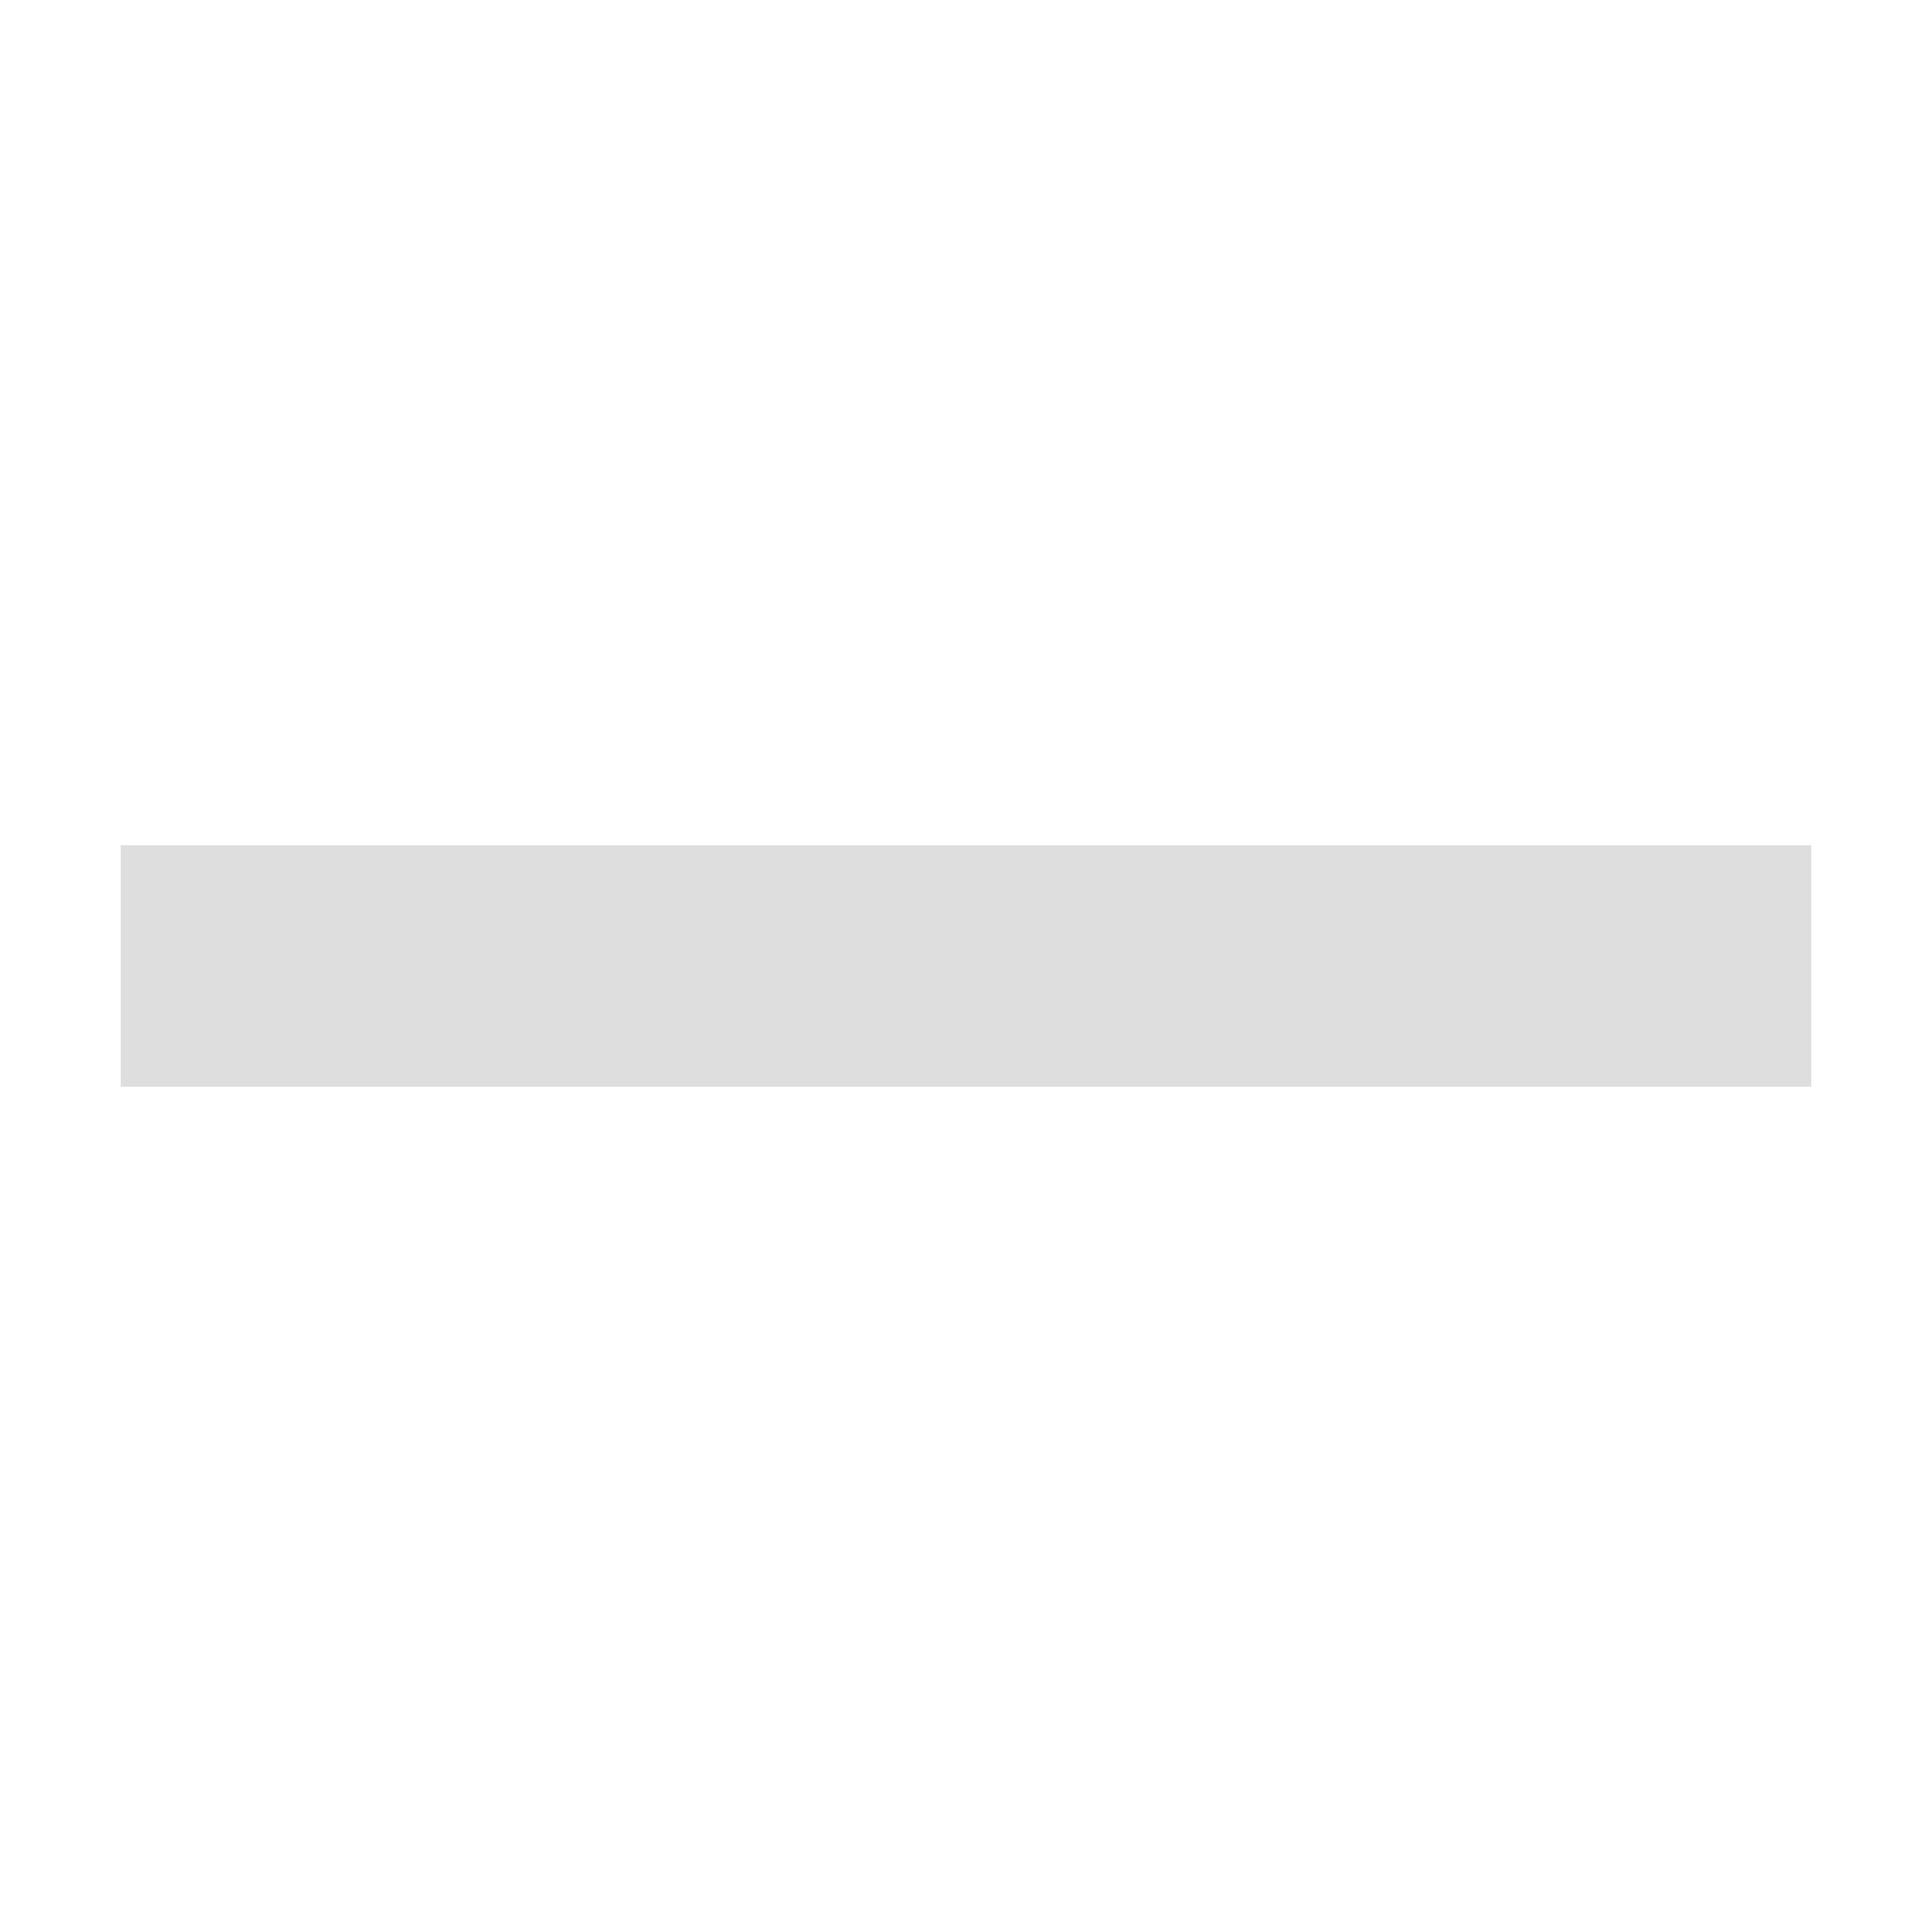
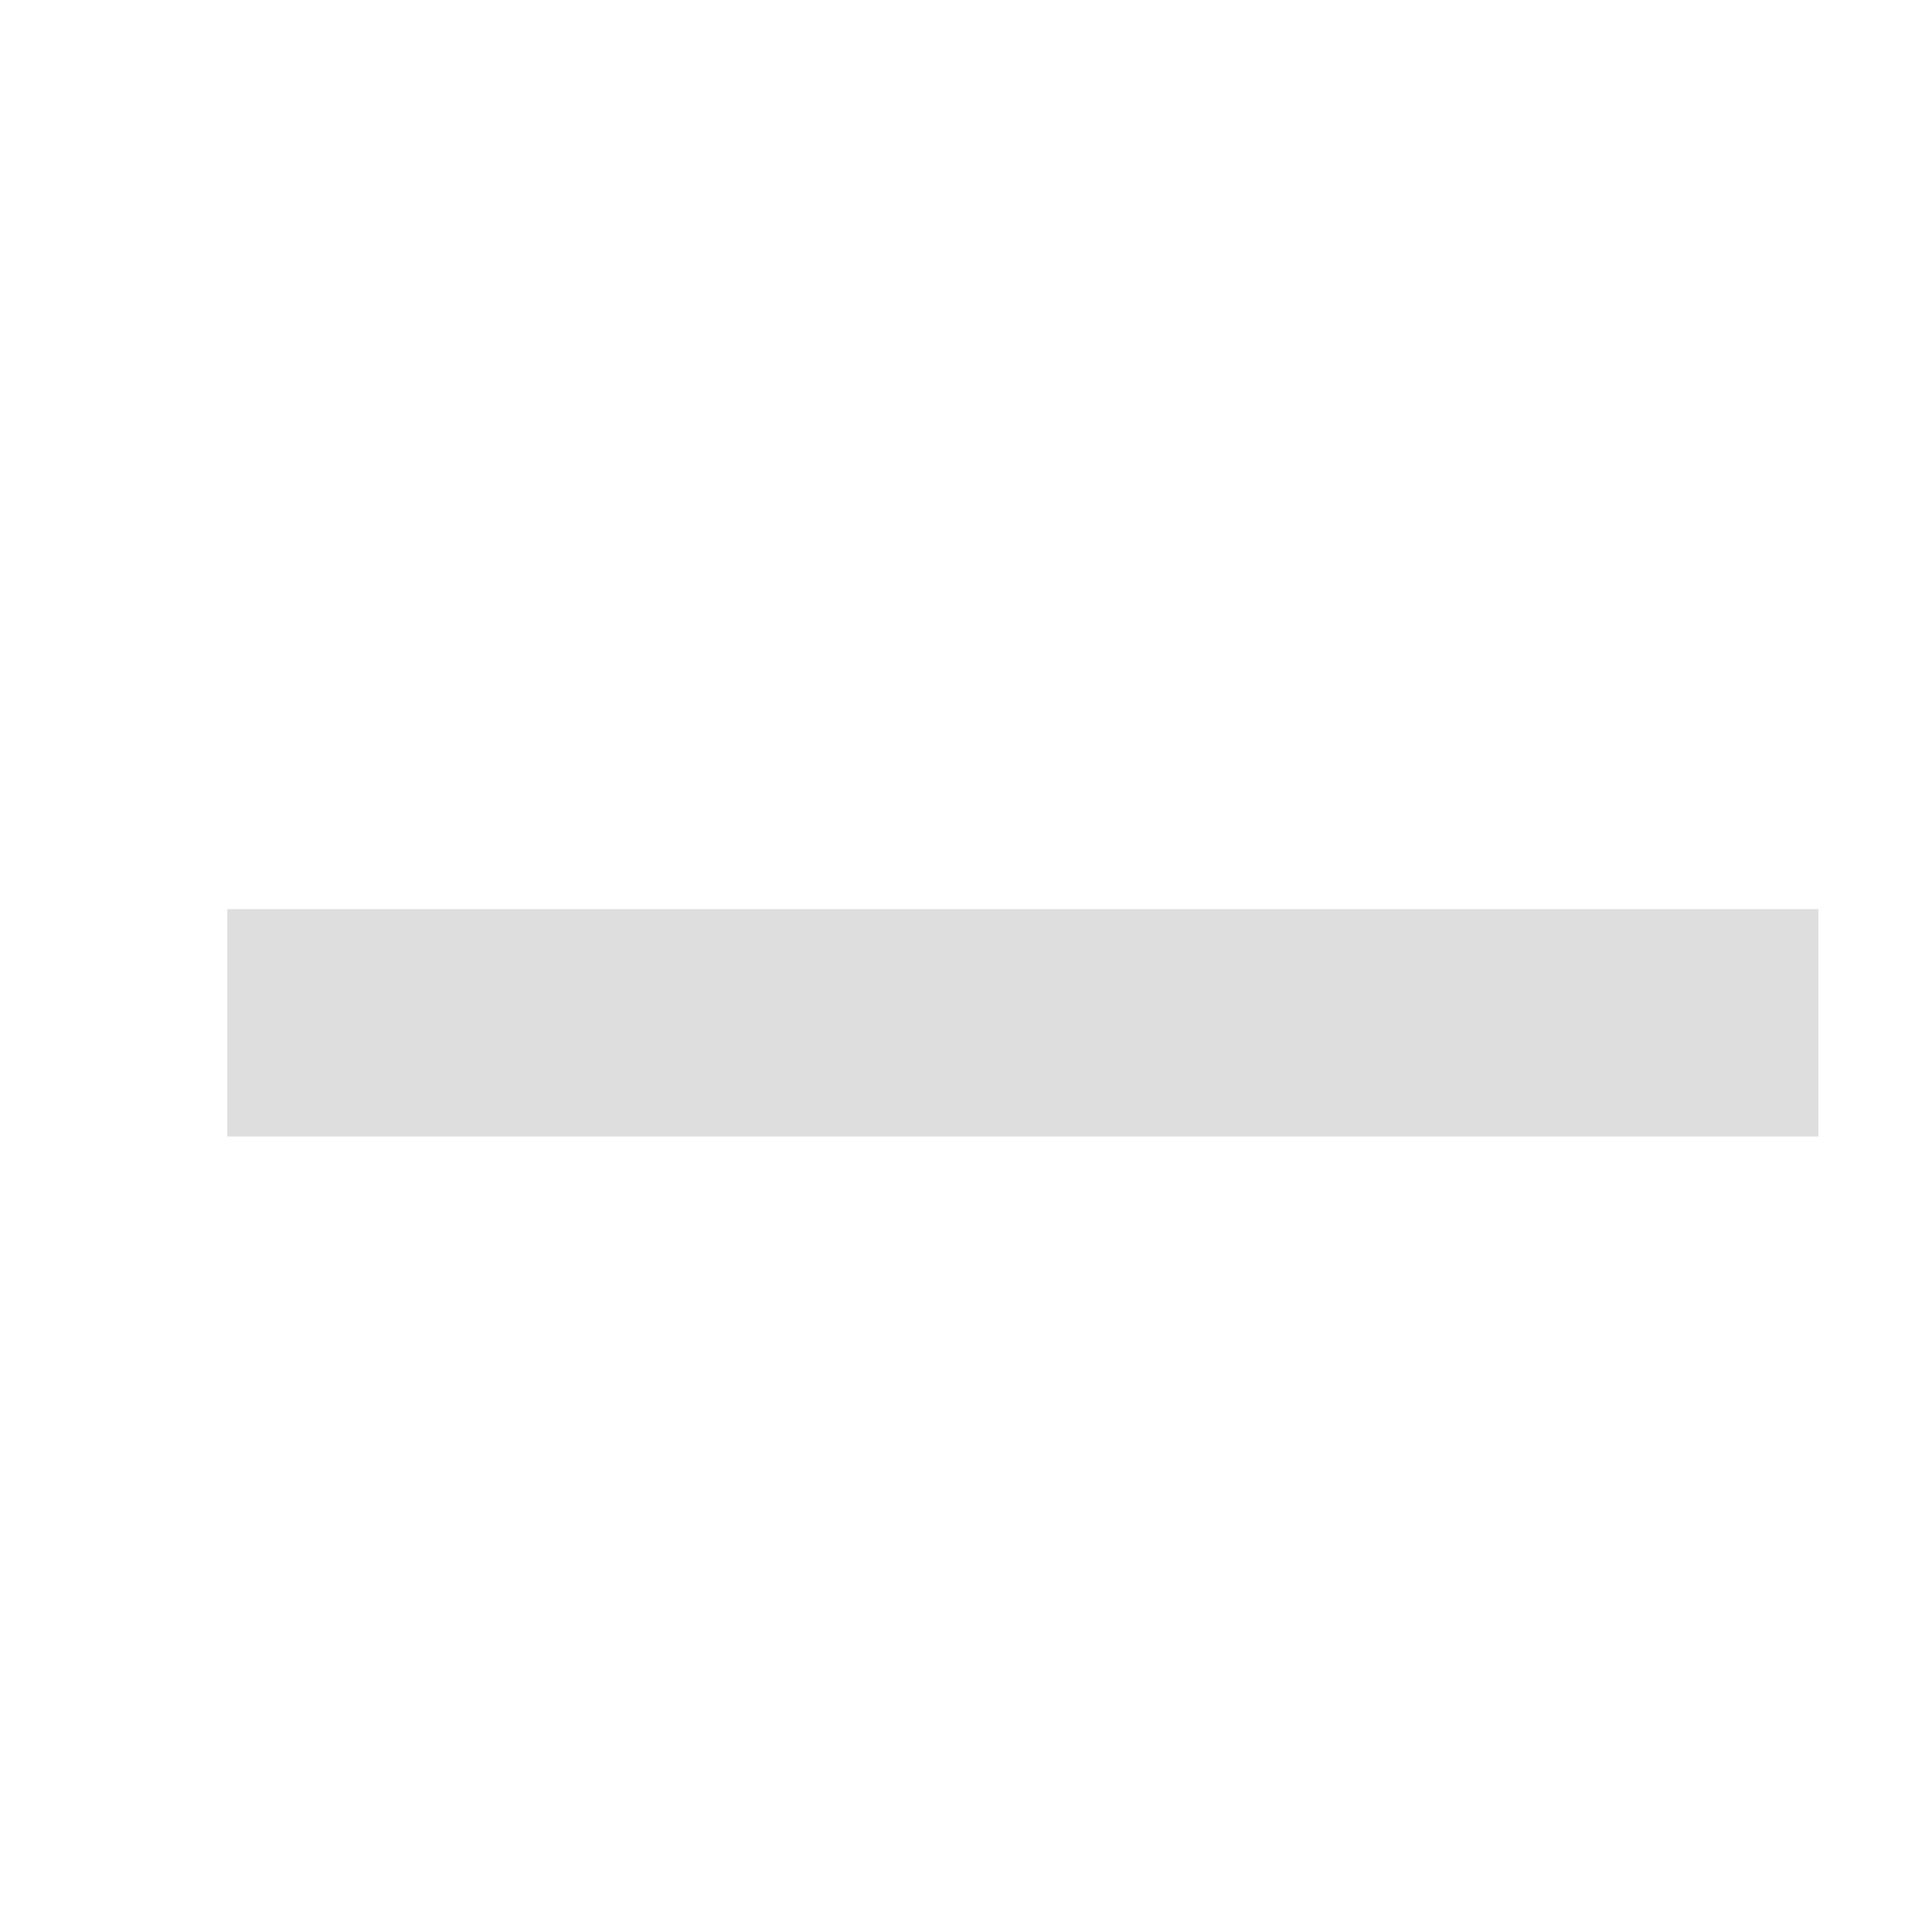
- <svg xmlns="http://www.w3.org/2000/svg" width="16" height="16" version="1.1" viewBox="0 0 16 16">
+ <svg xmlns="http://www.w3.org/2000/svg" width="16" height="16" version="1.1" viewBox="-1 -1 17 17">
  <defs>
    <style id="current-color-scheme" type="text/css">
   .ColorScheme-Text { color:#dedede; } .ColorScheme-Highlight { color:#5294e2; }
  </style>
  </defs>
  <path style="fill:currentColor" class="ColorScheme-Text" d="M 1,7 V 9 H 15 V 7 Z" />
</svg>
